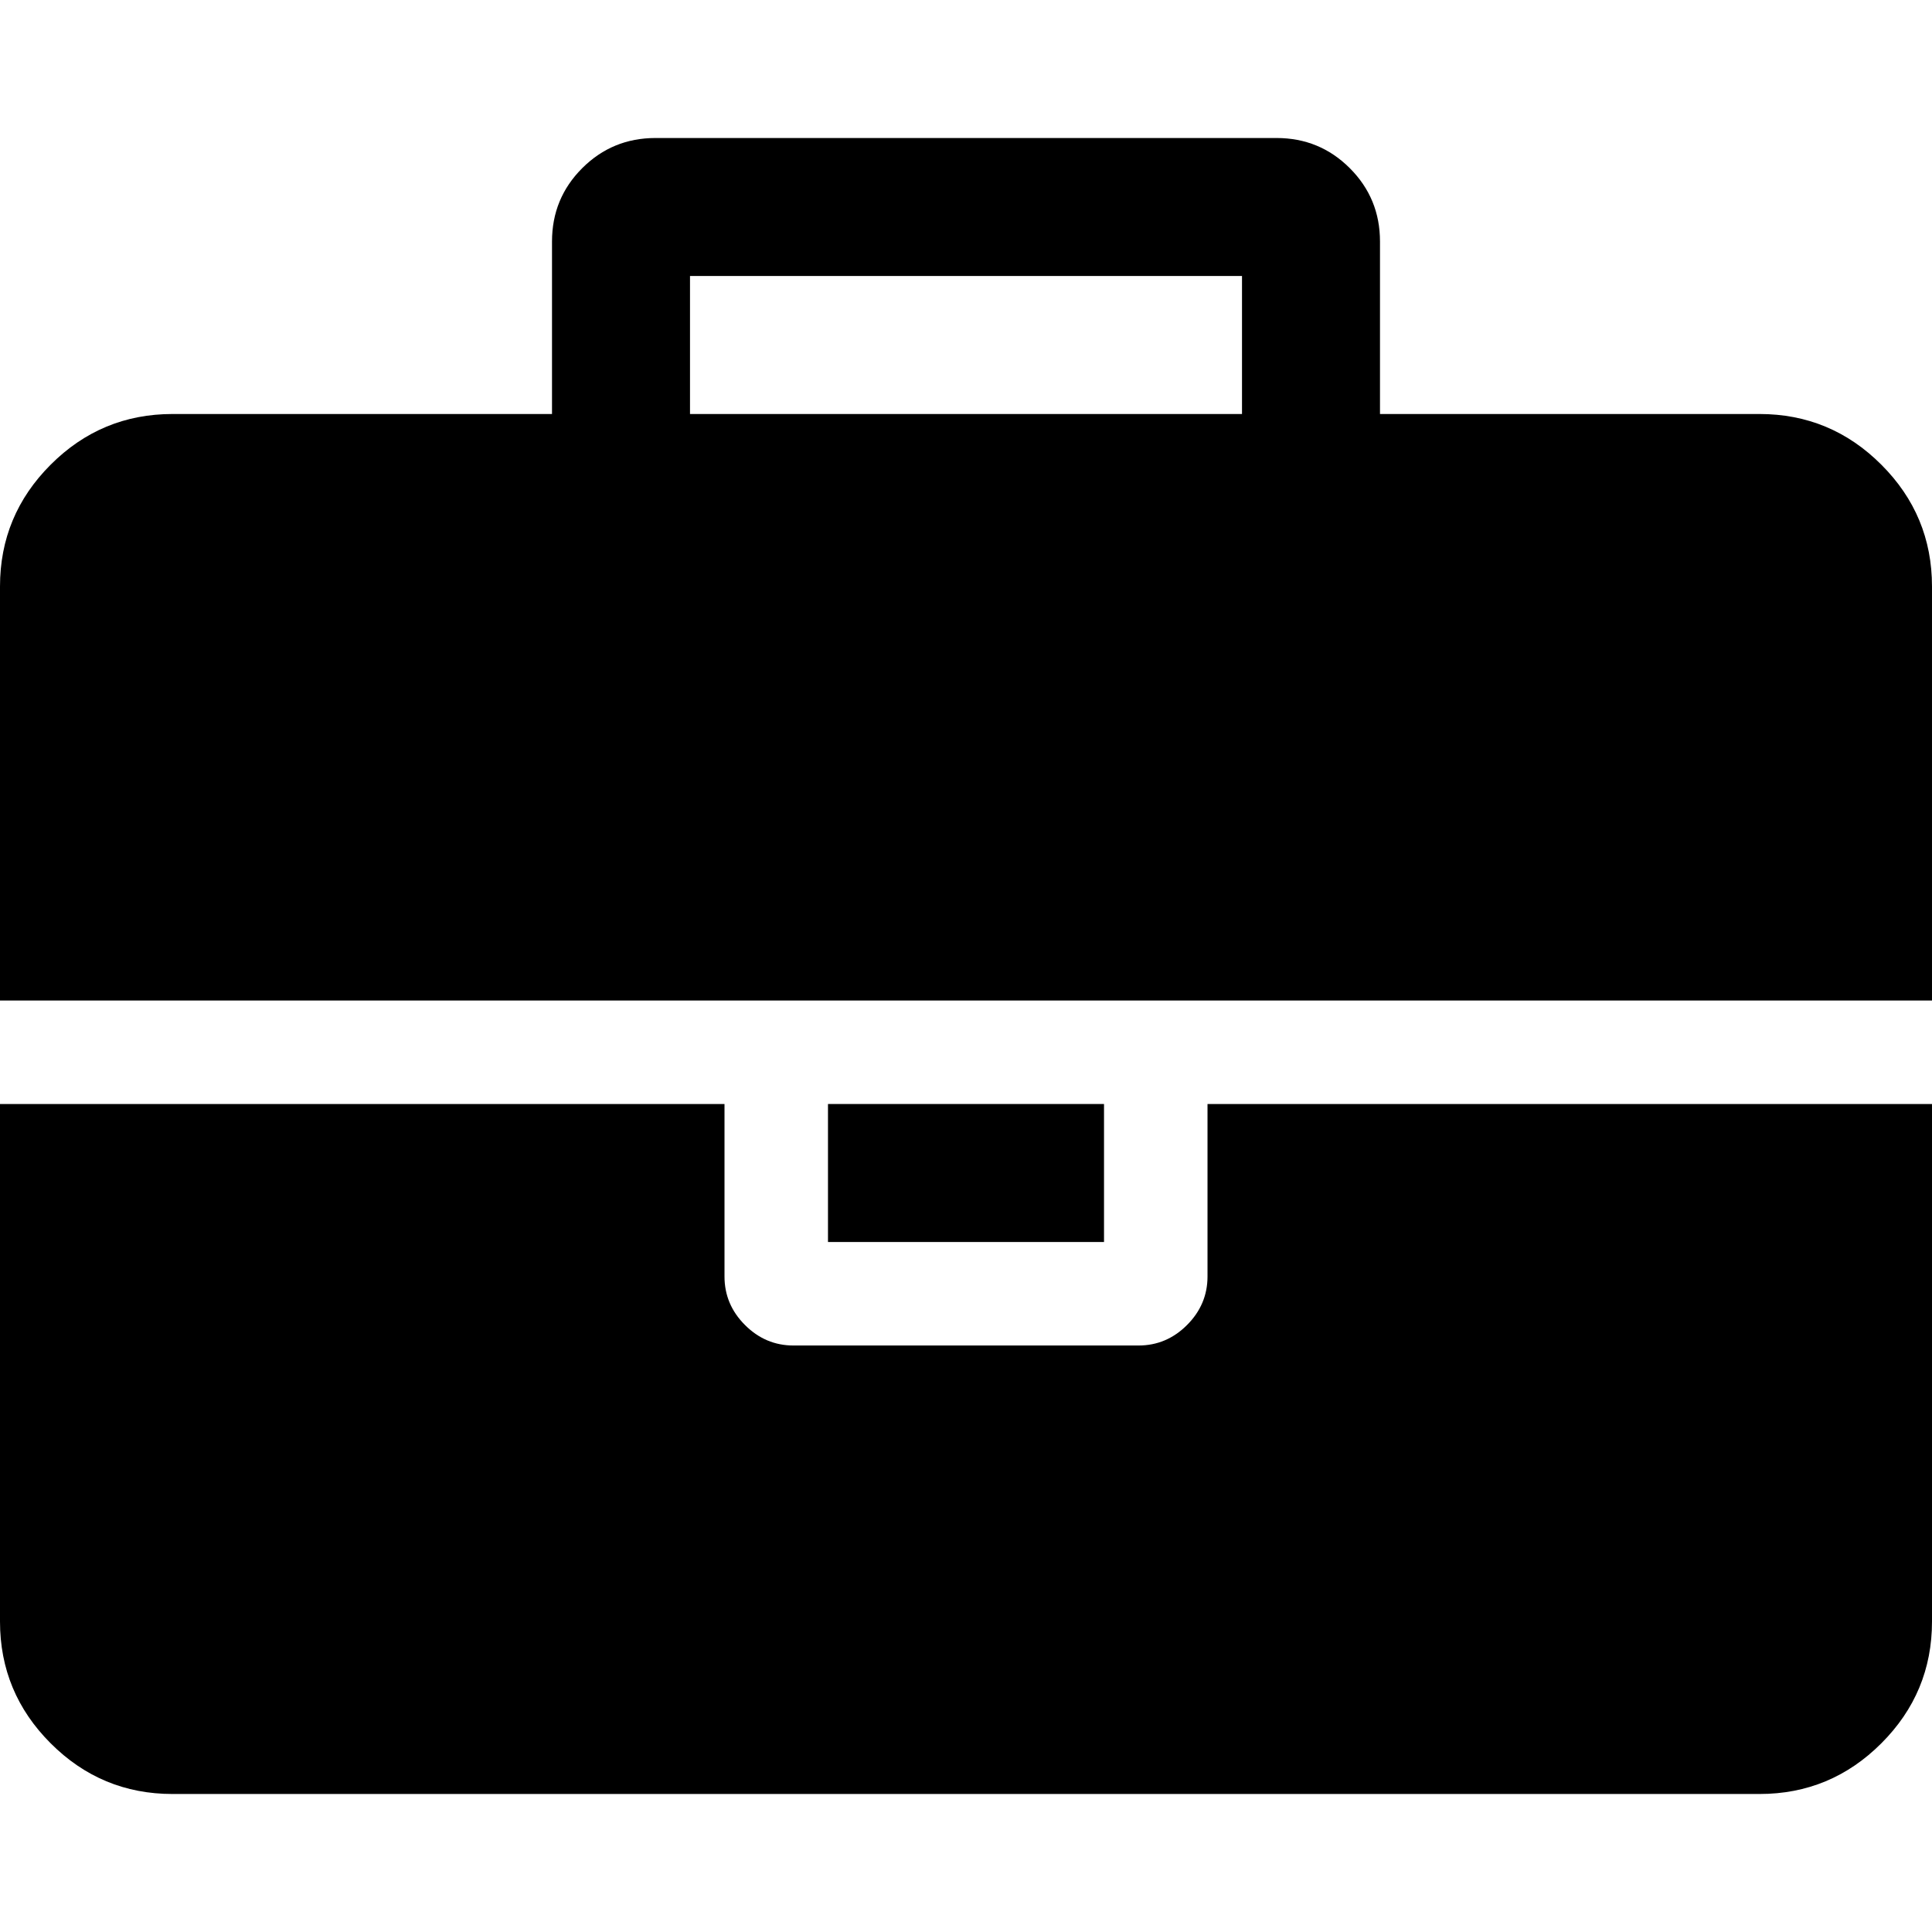
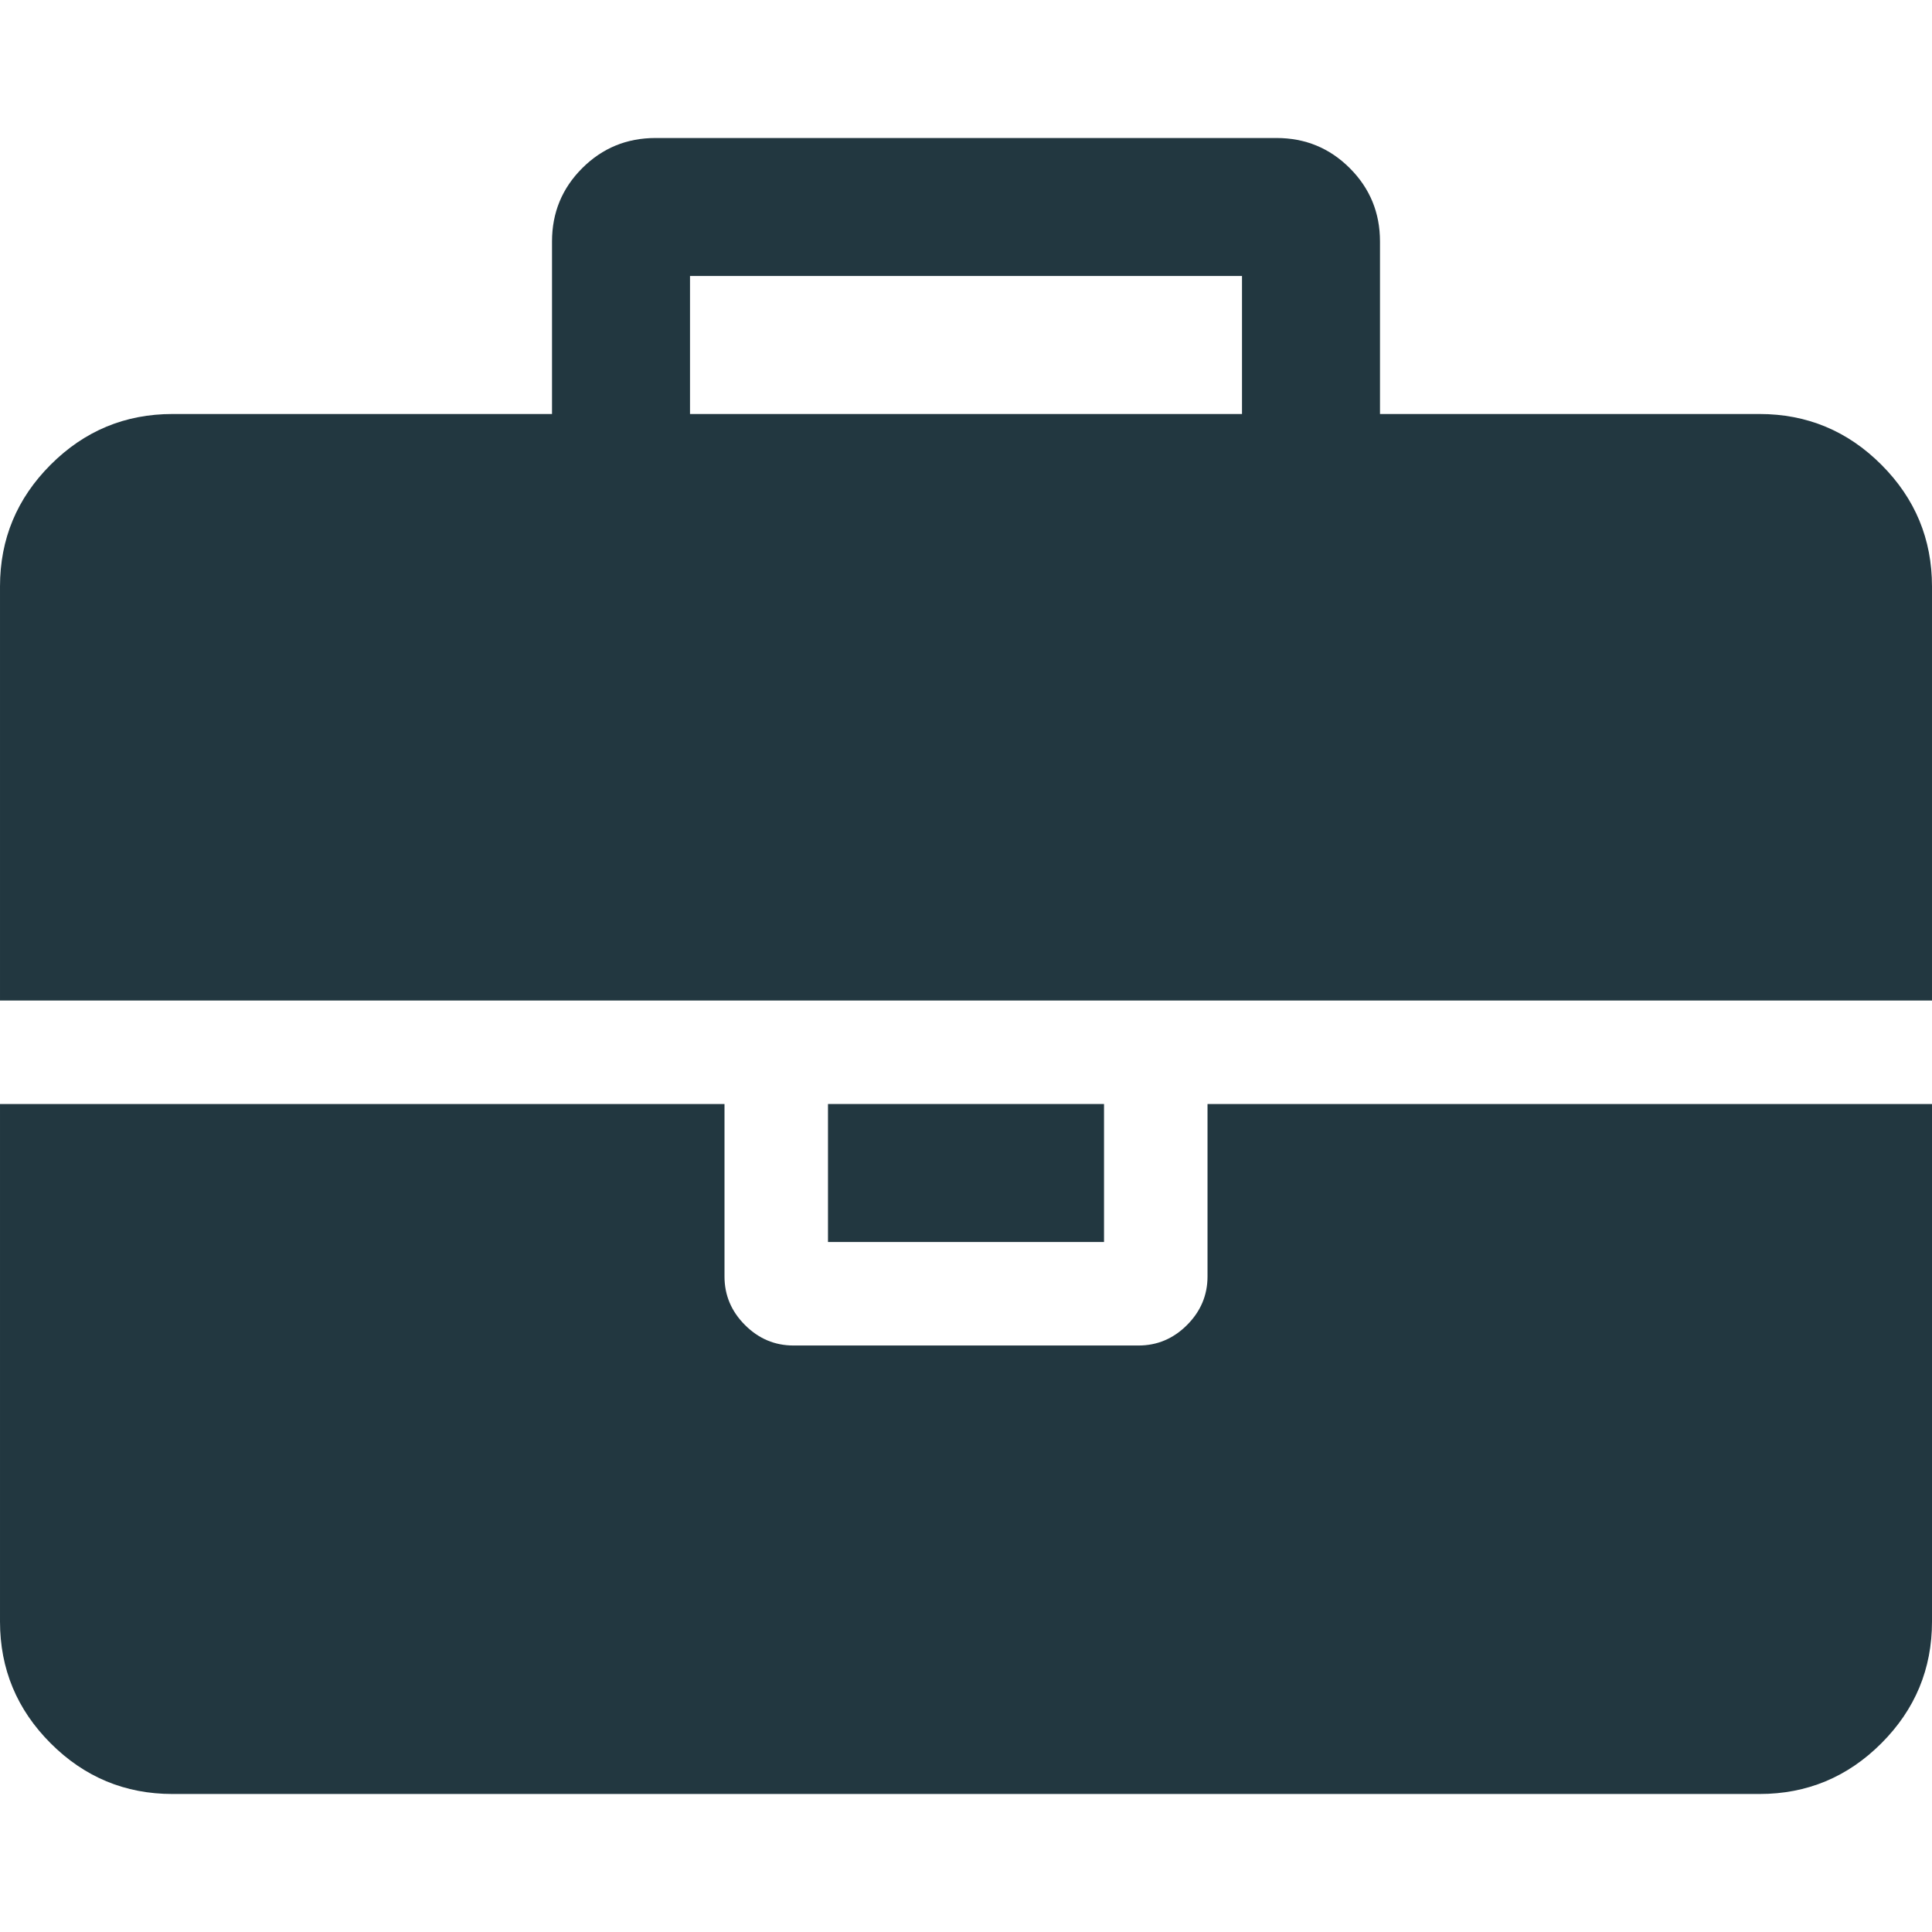
- <svg xmlns="http://www.w3.org/2000/svg" version="1.1" id="Capa_1" x="0px" y="0px" width="511.626px" height="511.627px" viewBox="0 0 511.626 511.627" style="enable-background:new 0 0 511.626 511.627;" xml:space="preserve">
+ <svg xmlns="http://www.w3.org/2000/svg" version="1.1" id="Capa_1" x="0px" y="0px" width="512px" height="512px" viewBox="0 0 511.626 511.627" style="enable-background:new 0 0 511.626 511.627;" xml:space="preserve">
  <g>
    <g>
-       <path d="M319.77,338.039c0,4.949-1.811,9.236-5.424,12.847c-3.617,3.621-7.902,5.428-12.851,5.428h-91.361    c-4.952,0-9.233-1.807-12.85-5.428c-3.616-3.61-5.424-7.897-5.424-12.847V292.36H0v137.044c0,12.56,4.471,23.312,13.418,32.257    c8.945,8.946,19.701,13.419,32.264,13.419h420.266c12.56,0,23.315-4.473,32.261-13.419c8.949-8.945,13.418-19.697,13.418-32.257    V292.36H319.77V338.039L319.77,338.039z" />
-       <rect x="219.266" y="292.36" width="73.096" height="36.545" />
-       <path d="M498.208,123.054c-8.945-8.947-19.701-13.418-32.261-13.418H365.446V63.953c0-7.614-2.663-14.084-7.994-19.414    c-5.325-5.327-11.8-7.993-19.411-7.993H173.589c-7.612,0-14.083,2.666-19.414,7.993s-7.994,11.799-7.994,19.414v45.683H45.682    c-12.562,0-23.318,4.471-32.264,13.418C4.471,132,0,142.75,0,155.313v109.636h511.626V155.313    C511.626,142.75,507.158,132,498.208,123.054z M328.904,109.636H182.725V73.089h146.179V109.636z" />
+       <path d="M319.77,338.039c0,4.949-1.811,9.236-5.424,12.847c-3.617,3.621-7.902,5.428-12.851,5.428h-91.361    c-4.952,0-9.233-1.807-12.85-5.428c-3.616-3.61-5.424-7.897-5.424-12.847V292.36H0v137.044c0,12.56,4.471,23.312,13.418,32.257    c8.945,8.946,19.701,13.419,32.264,13.419h420.266c12.56,0,23.315-4.473,32.261-13.419c8.949-8.945,13.418-19.697,13.418-32.257    V292.36H319.77V338.039L319.77,338.039z" fill="#223740" />
+       <rect x="219.266" y="292.36" width="73.096" height="36.545" fill="#223740" />
+       <path d="M498.208,123.054c-8.945-8.947-19.701-13.418-32.261-13.418H365.446V63.953c0-7.614-2.663-14.084-7.994-19.414    c-5.325-5.327-11.8-7.993-19.411-7.993H173.589c-7.612,0-14.083,2.666-19.414,7.993s-7.994,11.799-7.994,19.414v45.683H45.682    c-12.562,0-23.318,4.471-32.264,13.418C4.471,132,0,142.75,0,155.313v109.636h511.626V155.313    C511.626,142.75,507.158,132,498.208,123.054z M328.904,109.636H182.725V73.089h146.179V109.636z" fill="#223740" />
    </g>
  </g>
  <g>
</g>
  <g>
</g>
  <g>
</g>
  <g>
</g>
  <g>
</g>
  <g>
</g>
  <g>
</g>
  <g>
</g>
  <g>
</g>
  <g>
</g>
  <g>
</g>
  <g>
</g>
  <g>
</g>
  <g>
</g>
  <g>
</g>
</svg>
